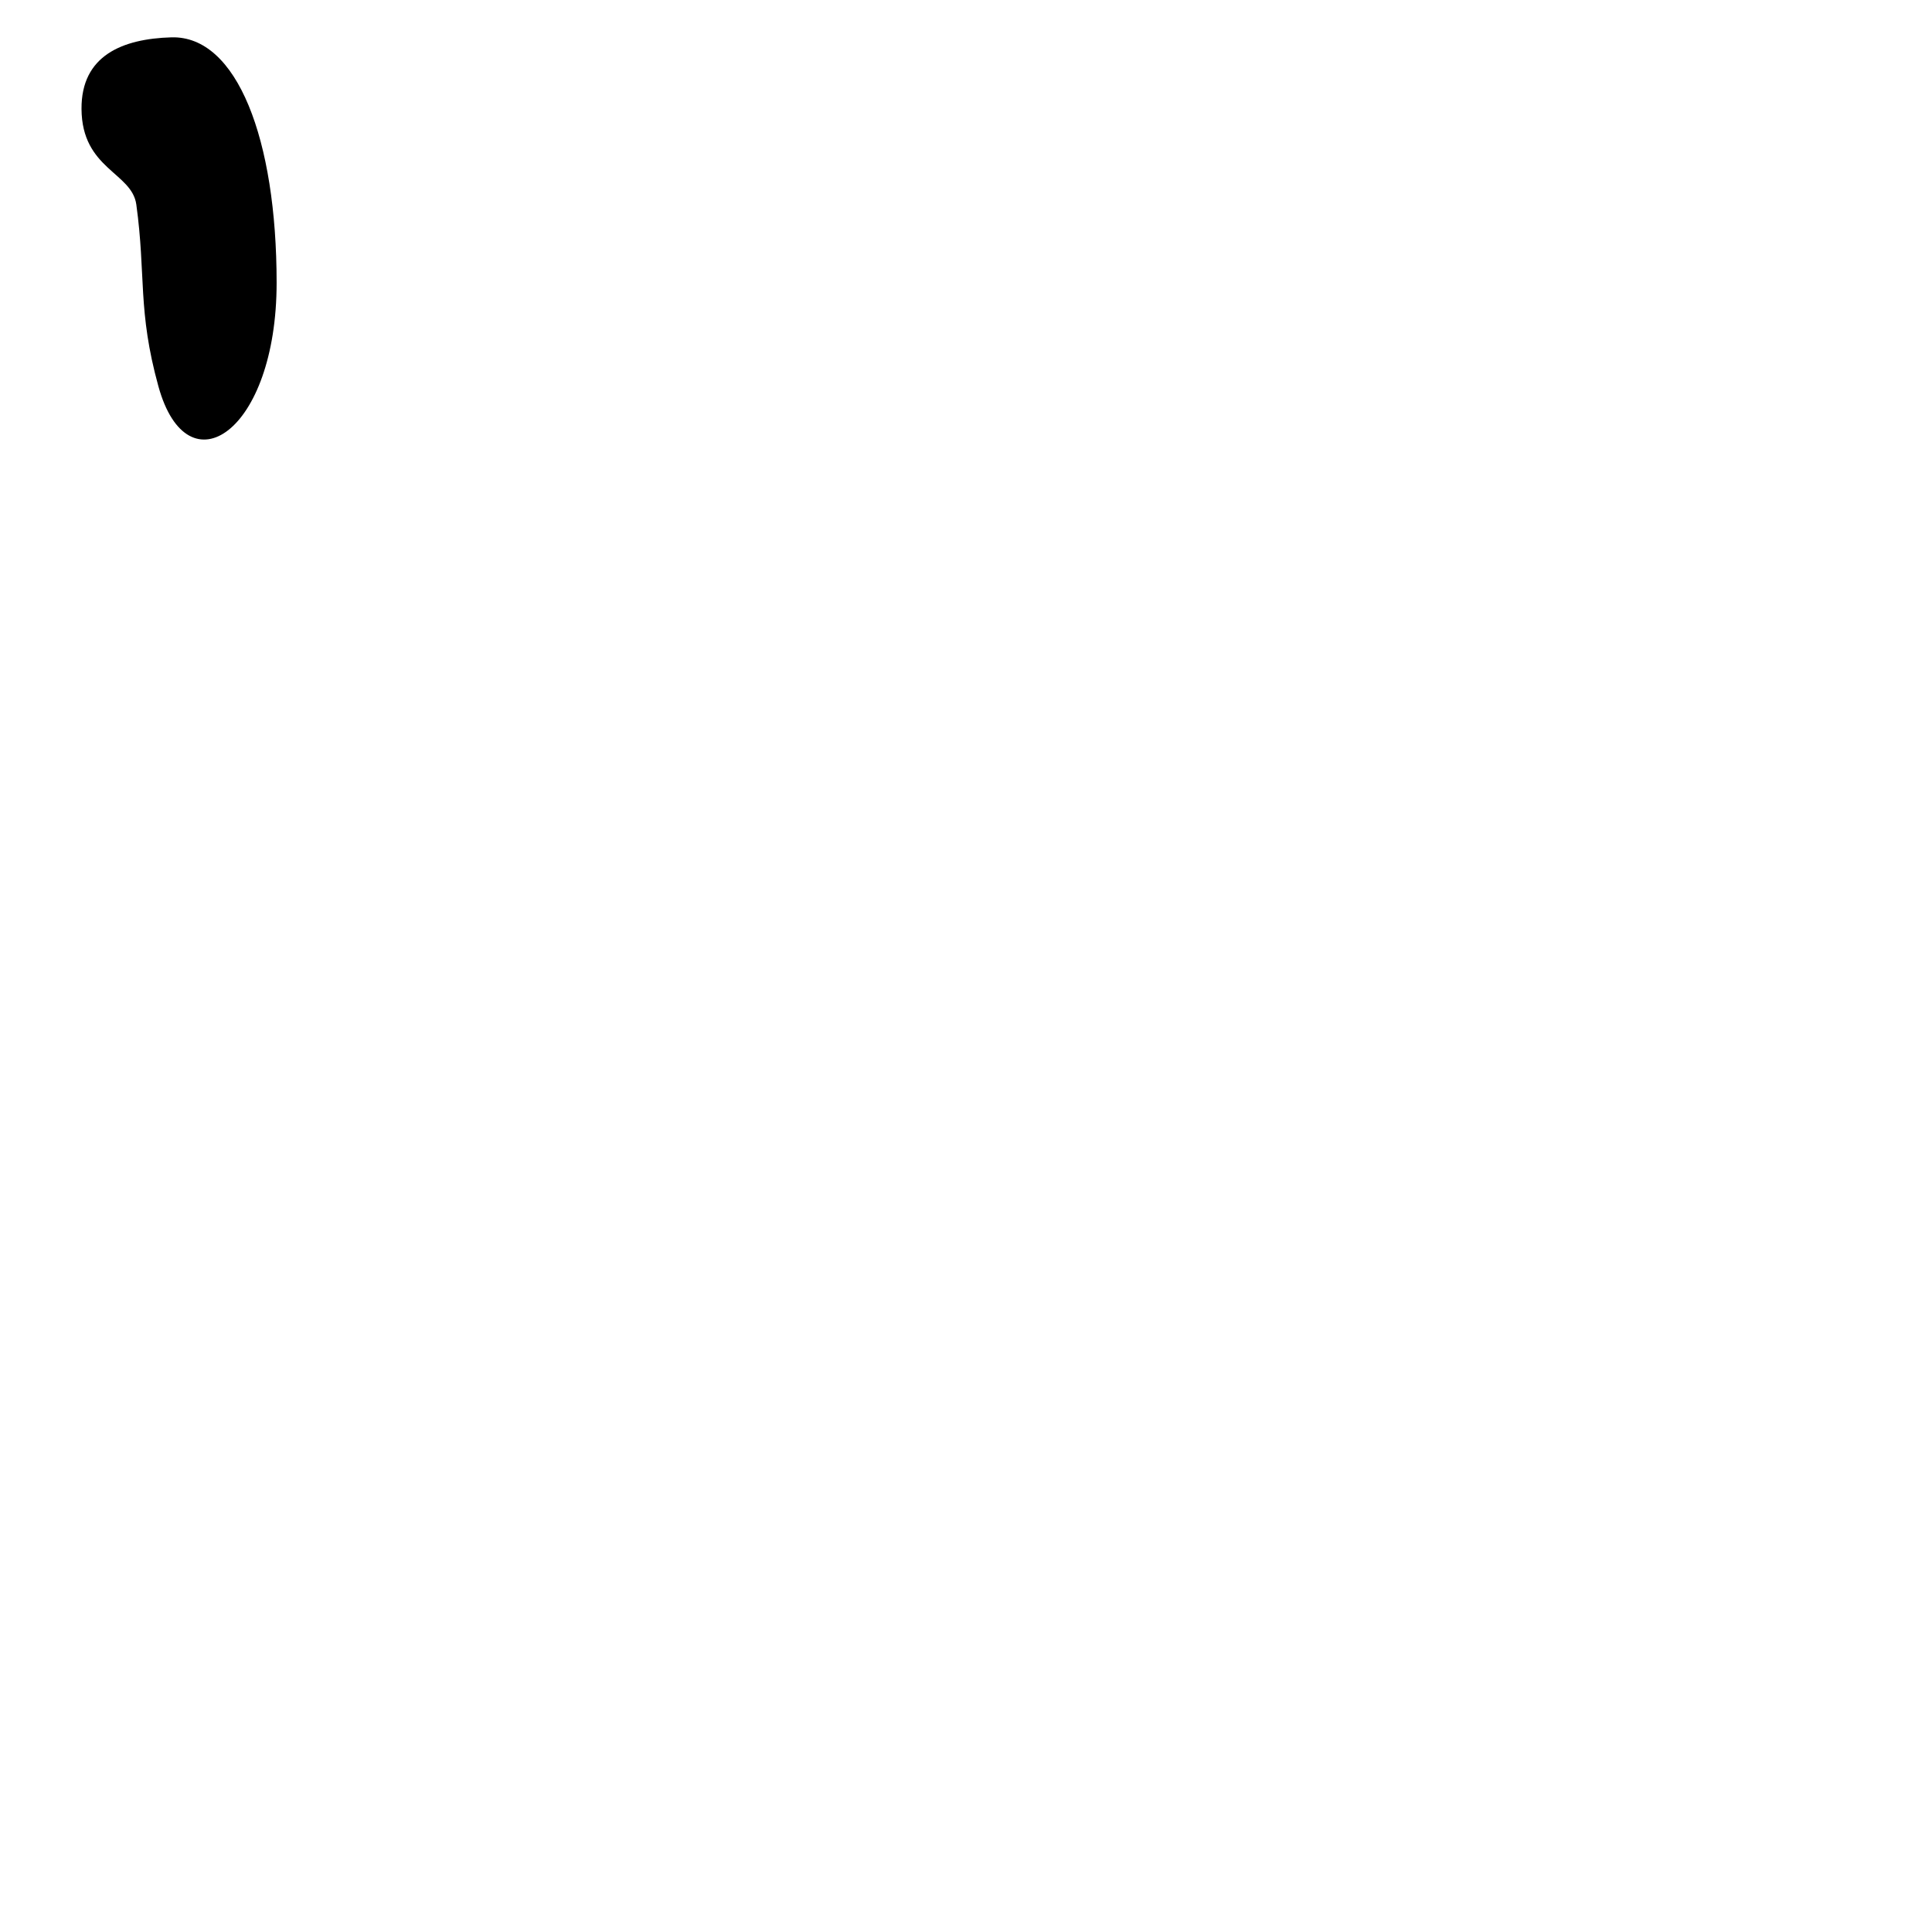
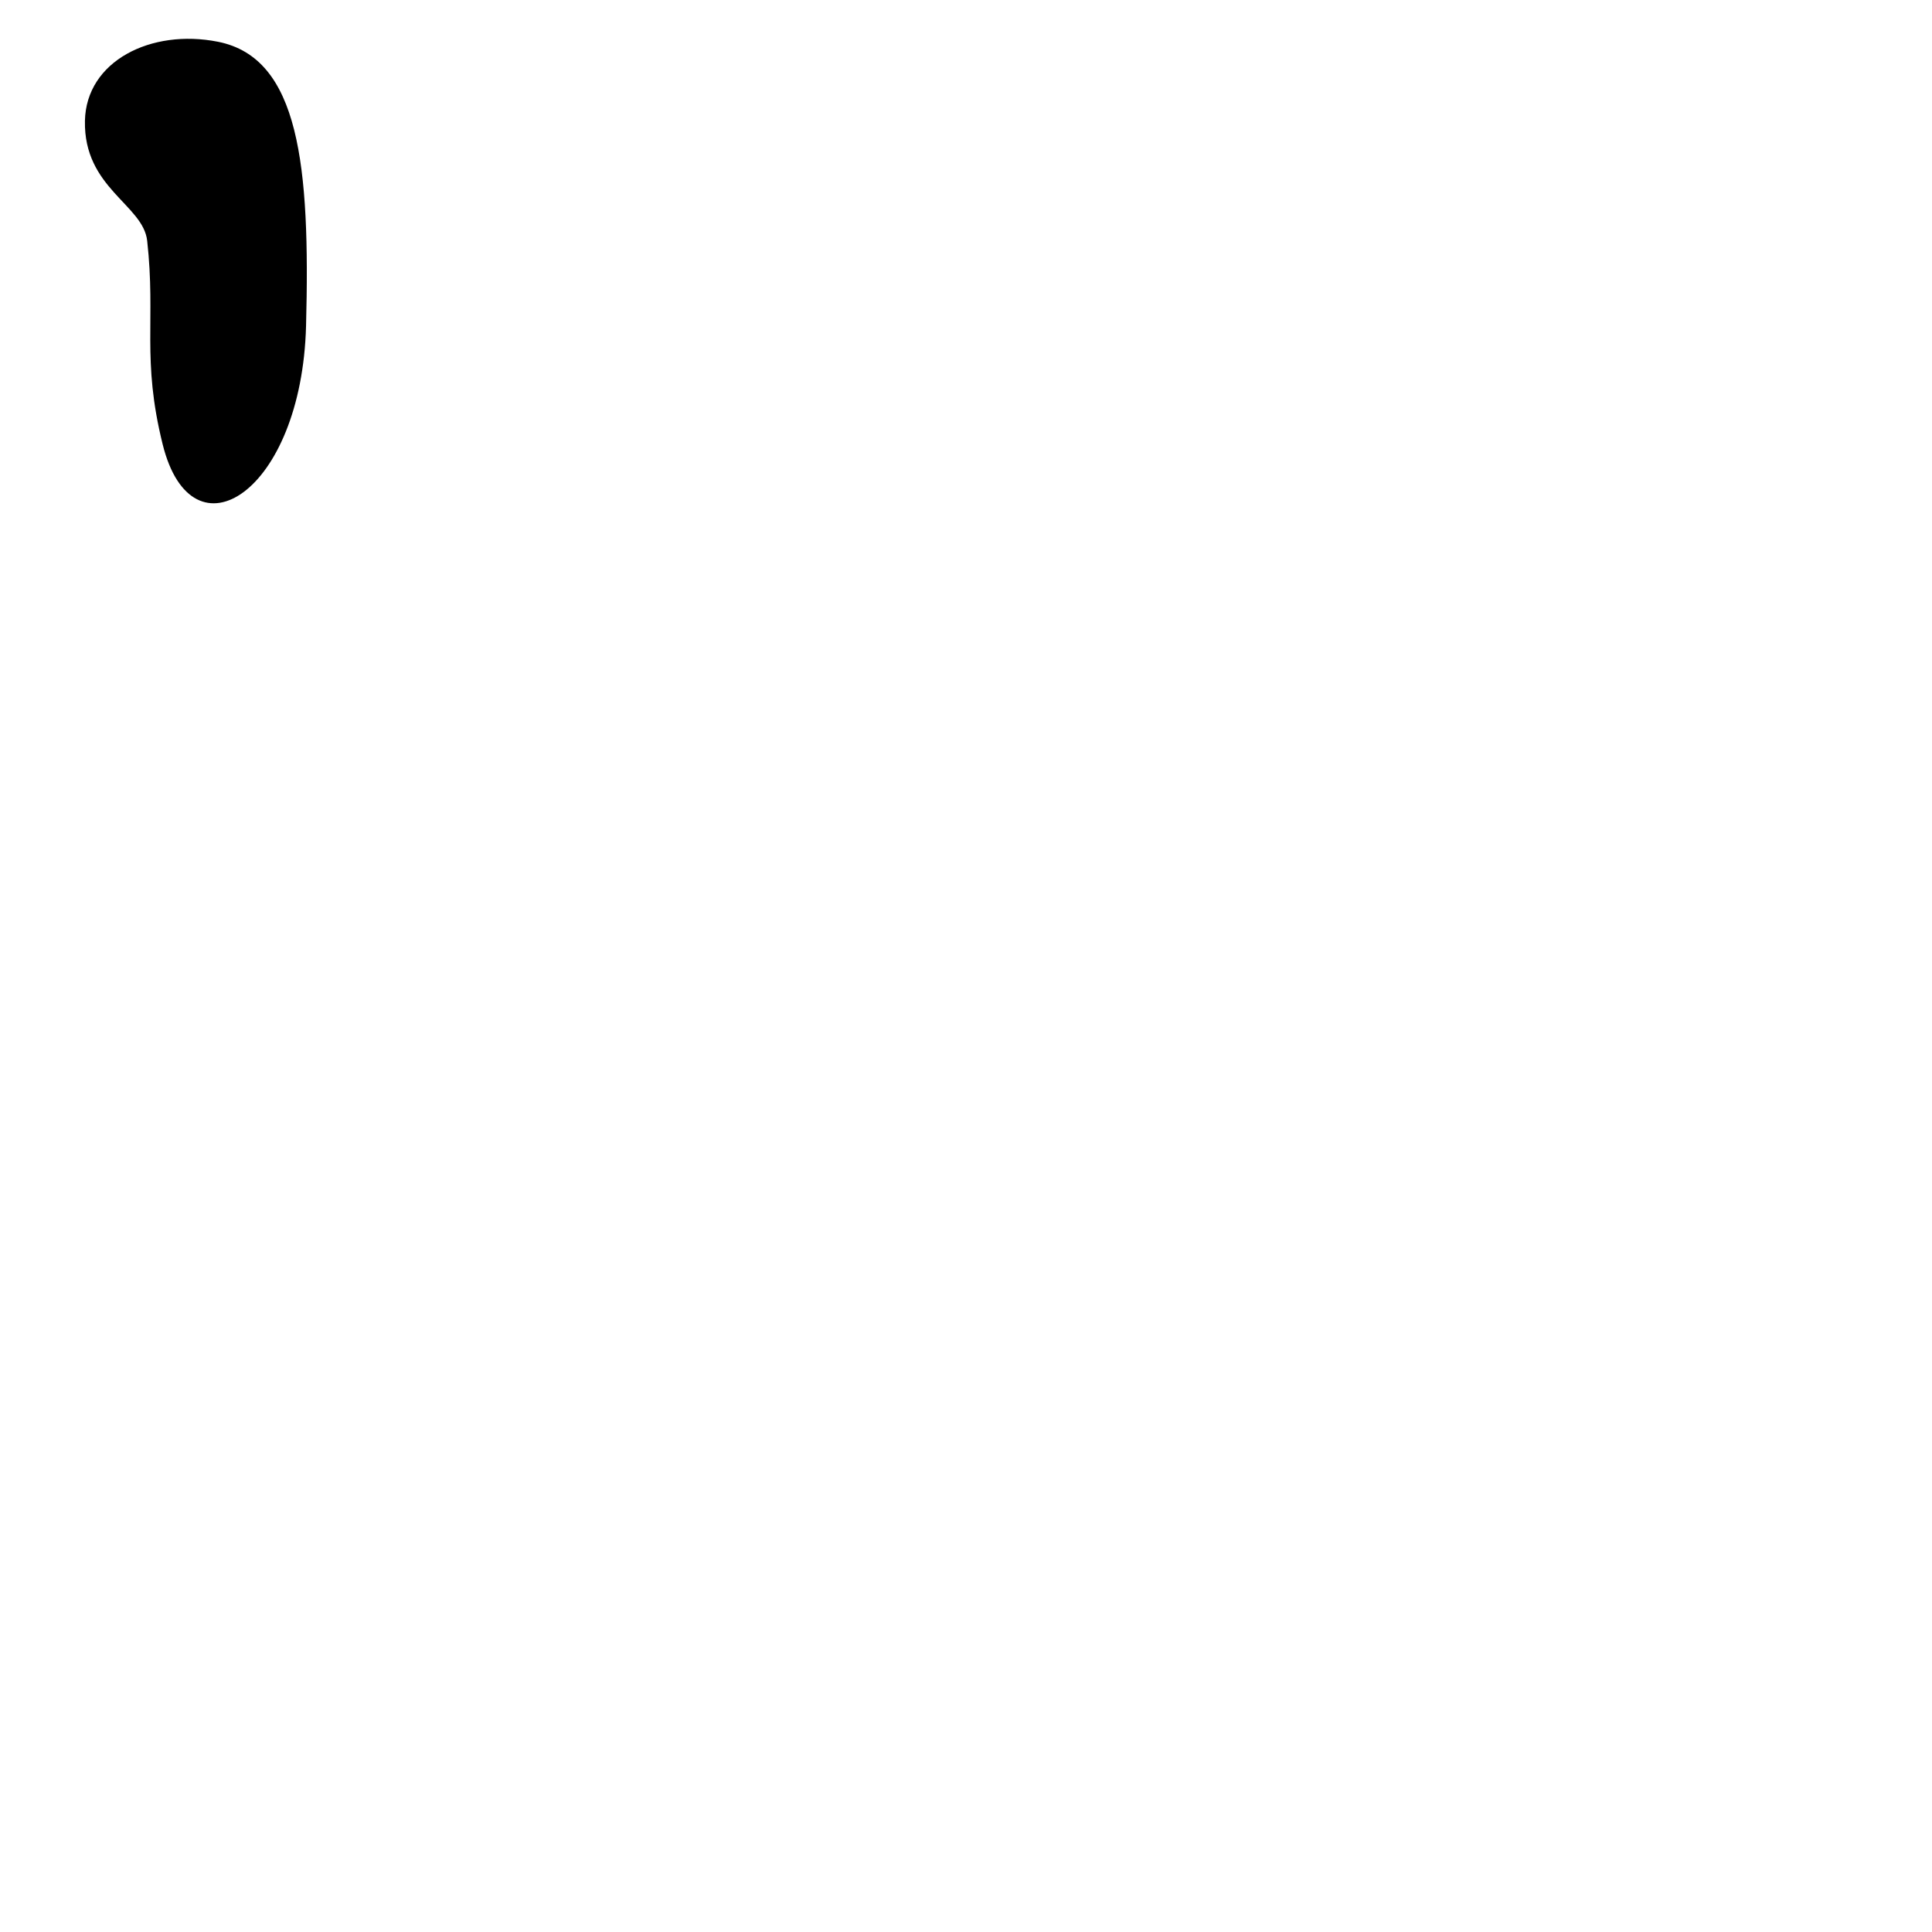
<svg xmlns="http://www.w3.org/2000/svg" width="1000" height="1000" viewBox="0 0 1000 1000" version="1.1" id="svg756">
  <defs id="defs750" />
  <g id="layer1" transform="translate(0,-32.41664)" style="display:inline">
-     <path style="fill:#000000;stroke-width:15.108" d="M 82,232.417 C 71.122,193.031 75.613,174.959 70.556,138.279 68.253,121.58 42.384,119.994 42.191,88.799 42.02,61.105 63.466,52.478 88.707,51.745 c 34.017,-0.987 54.472,52.774 54.472,127.038 0,77.231 -46.13,108.118 -61.178,53.633 z" id="path20" />
+     <path style="fill:#000000;stroke-width:16.868" d="M 84.199,262.417 C 73.209,218.14 80.75,198.101 76.176,157.015 74.094,138.309 43.268,129.783 43.963,94.96 44.581,64.046 78.186,47.144 112.826,54.031 155,62.417 160.581,118.223 158.412,201.11 156.156,287.309 99.403,323.667 84.199,262.417 Z" id="path20" />
  </g>
</svg>
